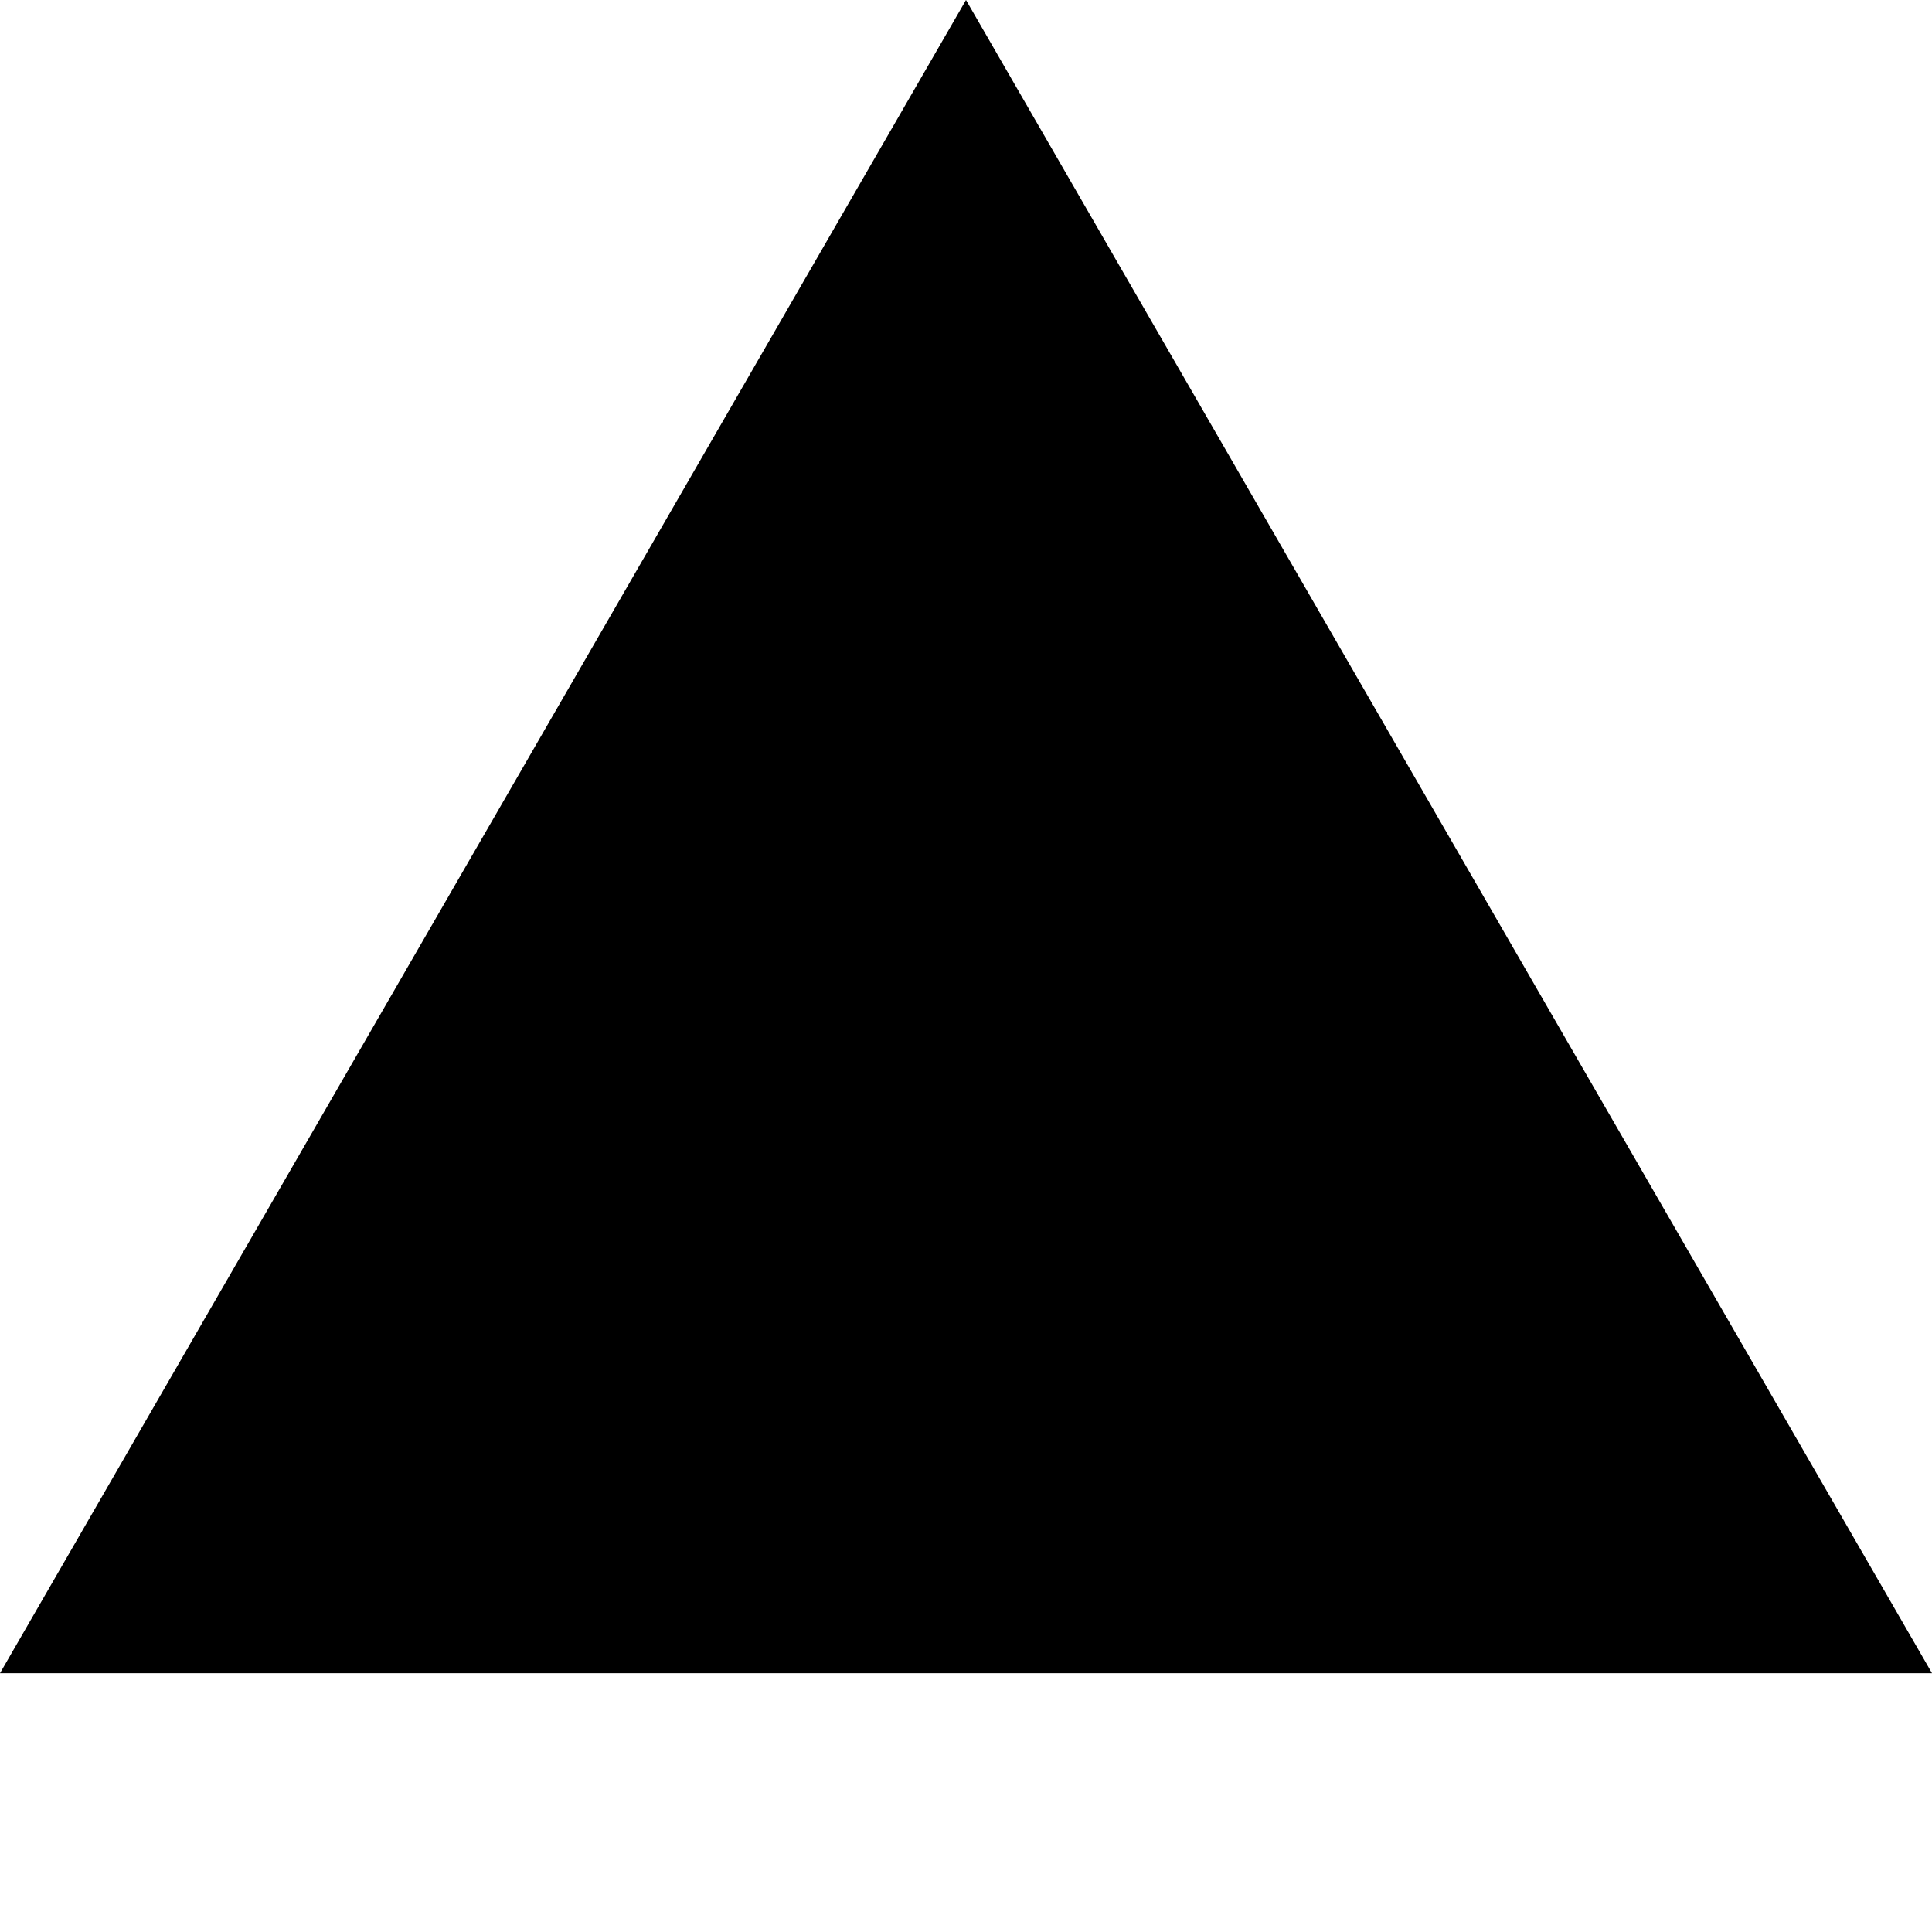
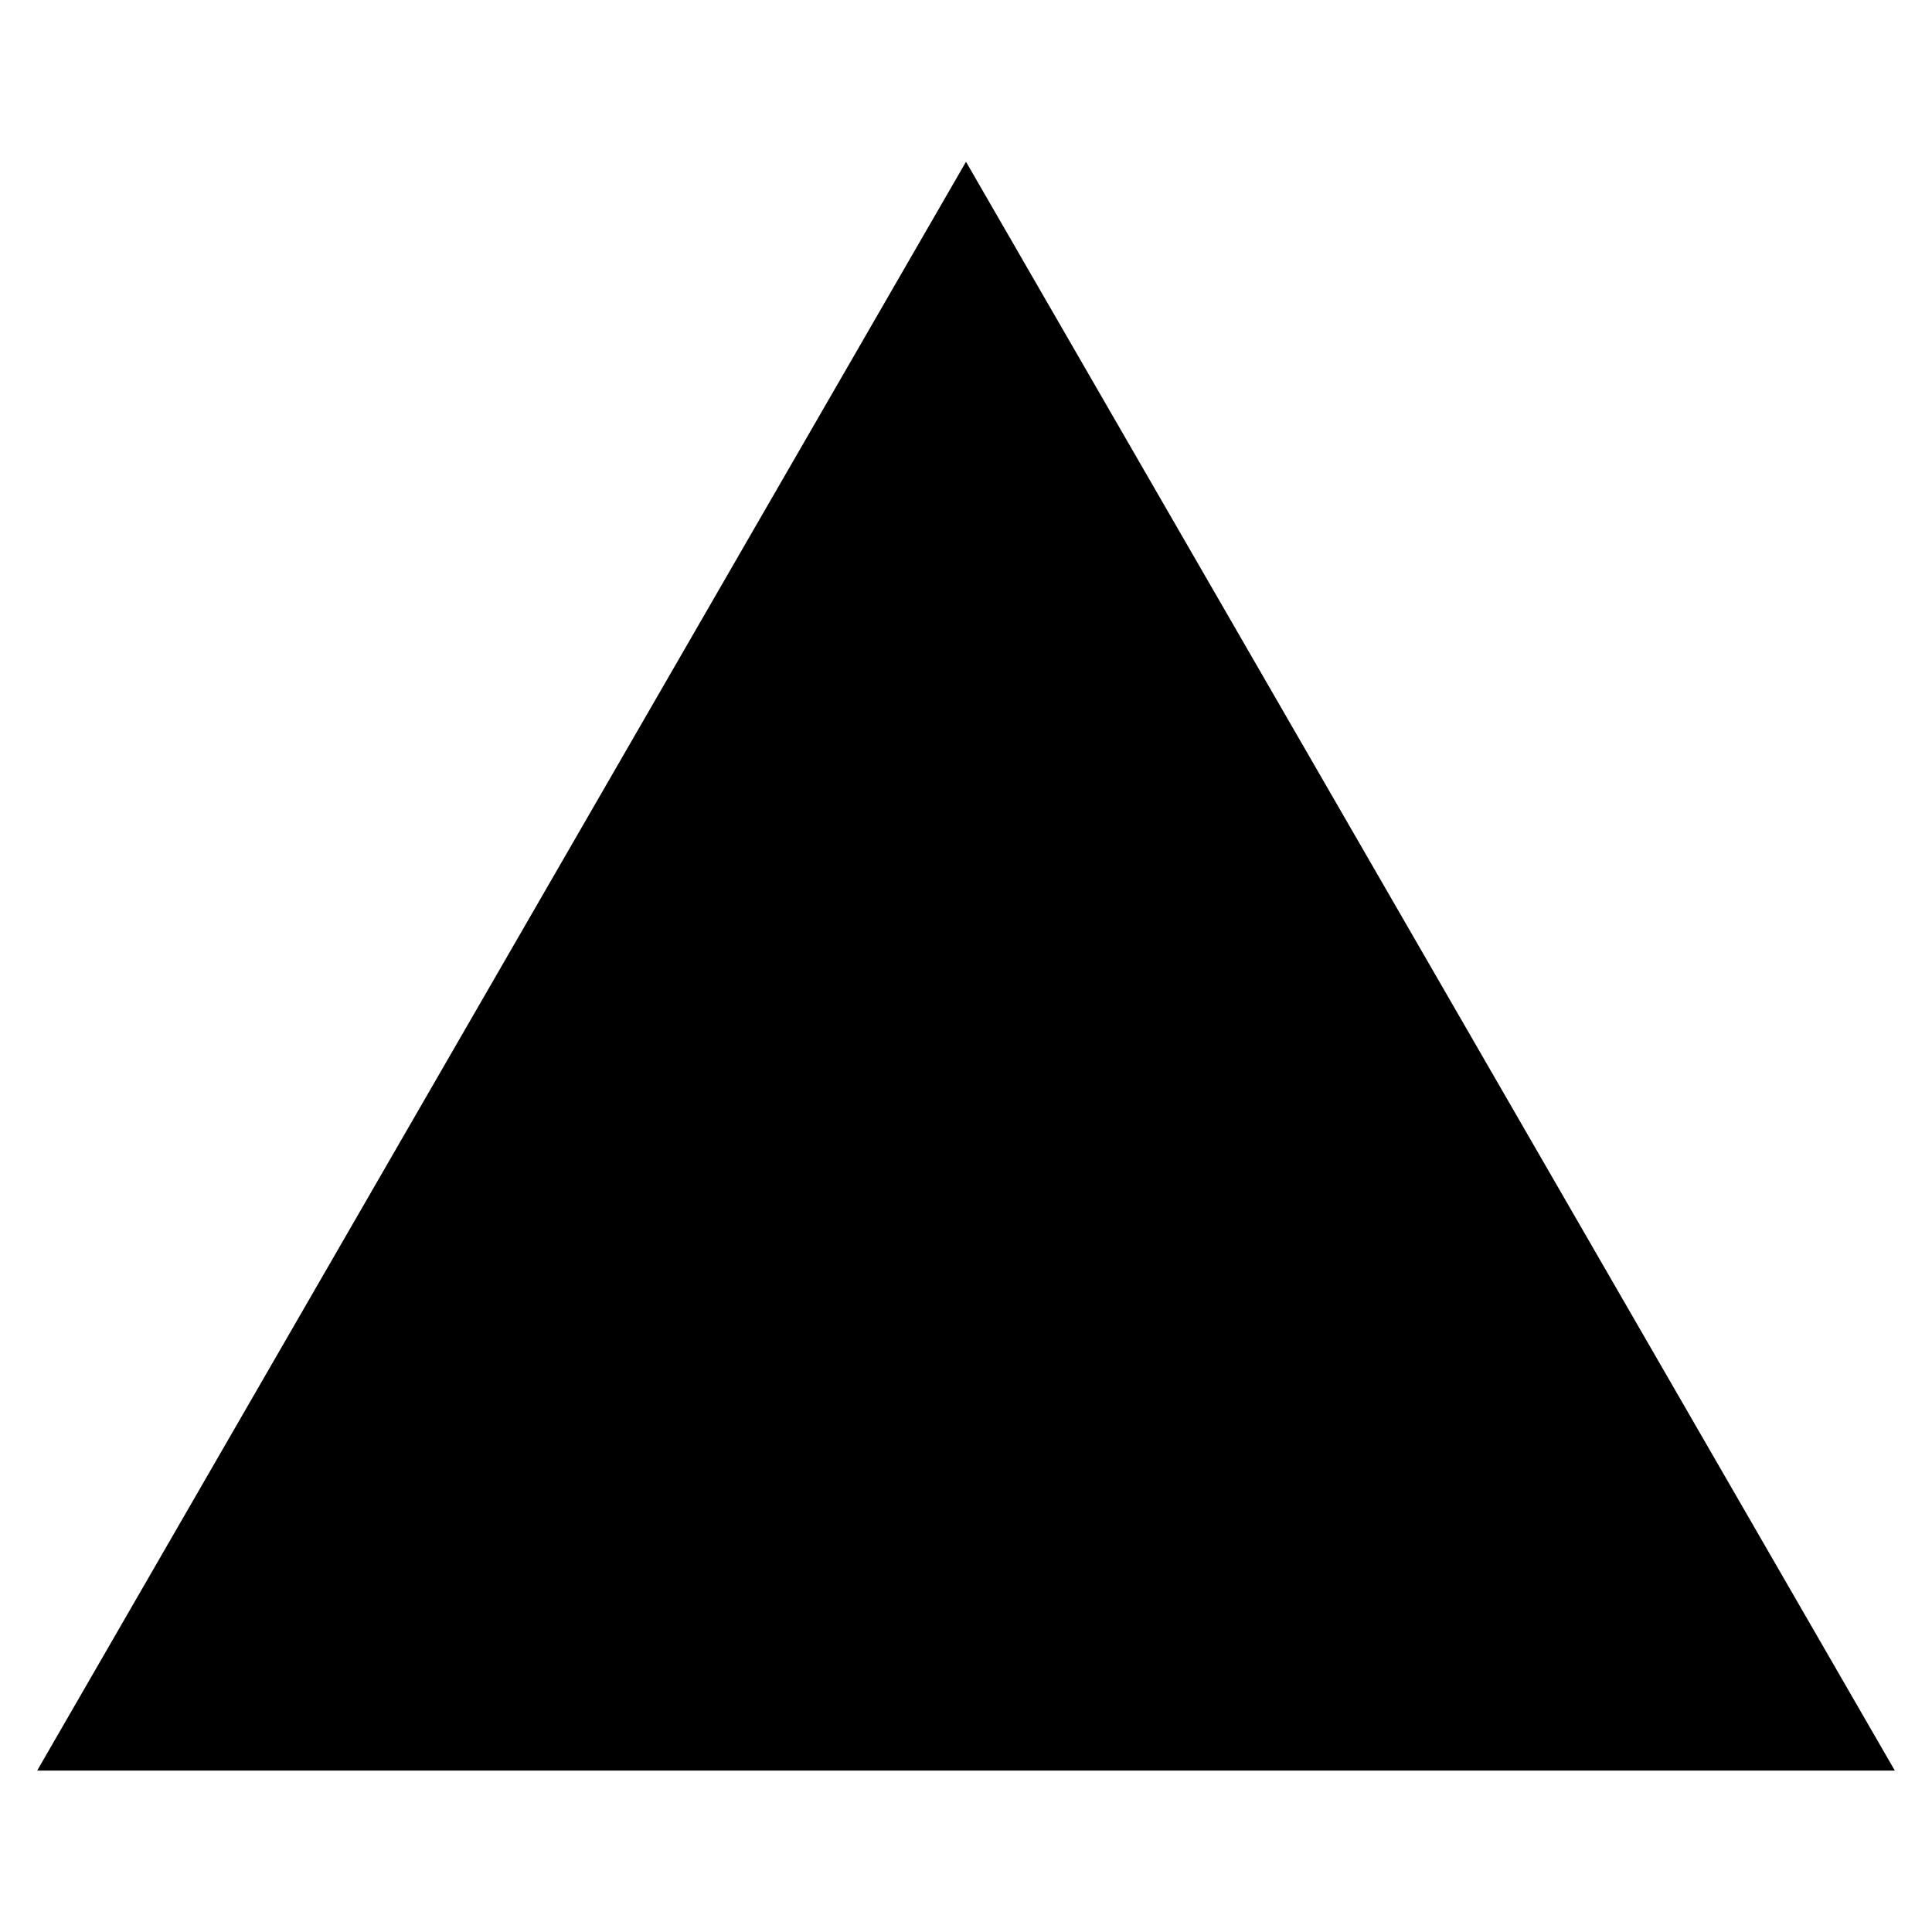
- <svg xmlns="http://www.w3.org/2000/svg" fill="currentColor" fill-rule="evenodd" height="56" viewBox="0 0 24 24" width="56" style="flex: 0 0 auto; line-height: 1;">
+ <svg xmlns="http://www.w3.org/2000/svg" fill="currentColor" fill-rule="evenodd" height="56" viewBox="-0.48 -2.09 24.96 24.96" width="56" style="flex: 0 0 auto; line-height: 1;">
  <path d="M12 0l12 20.785H0L12 0z" />
</svg>
